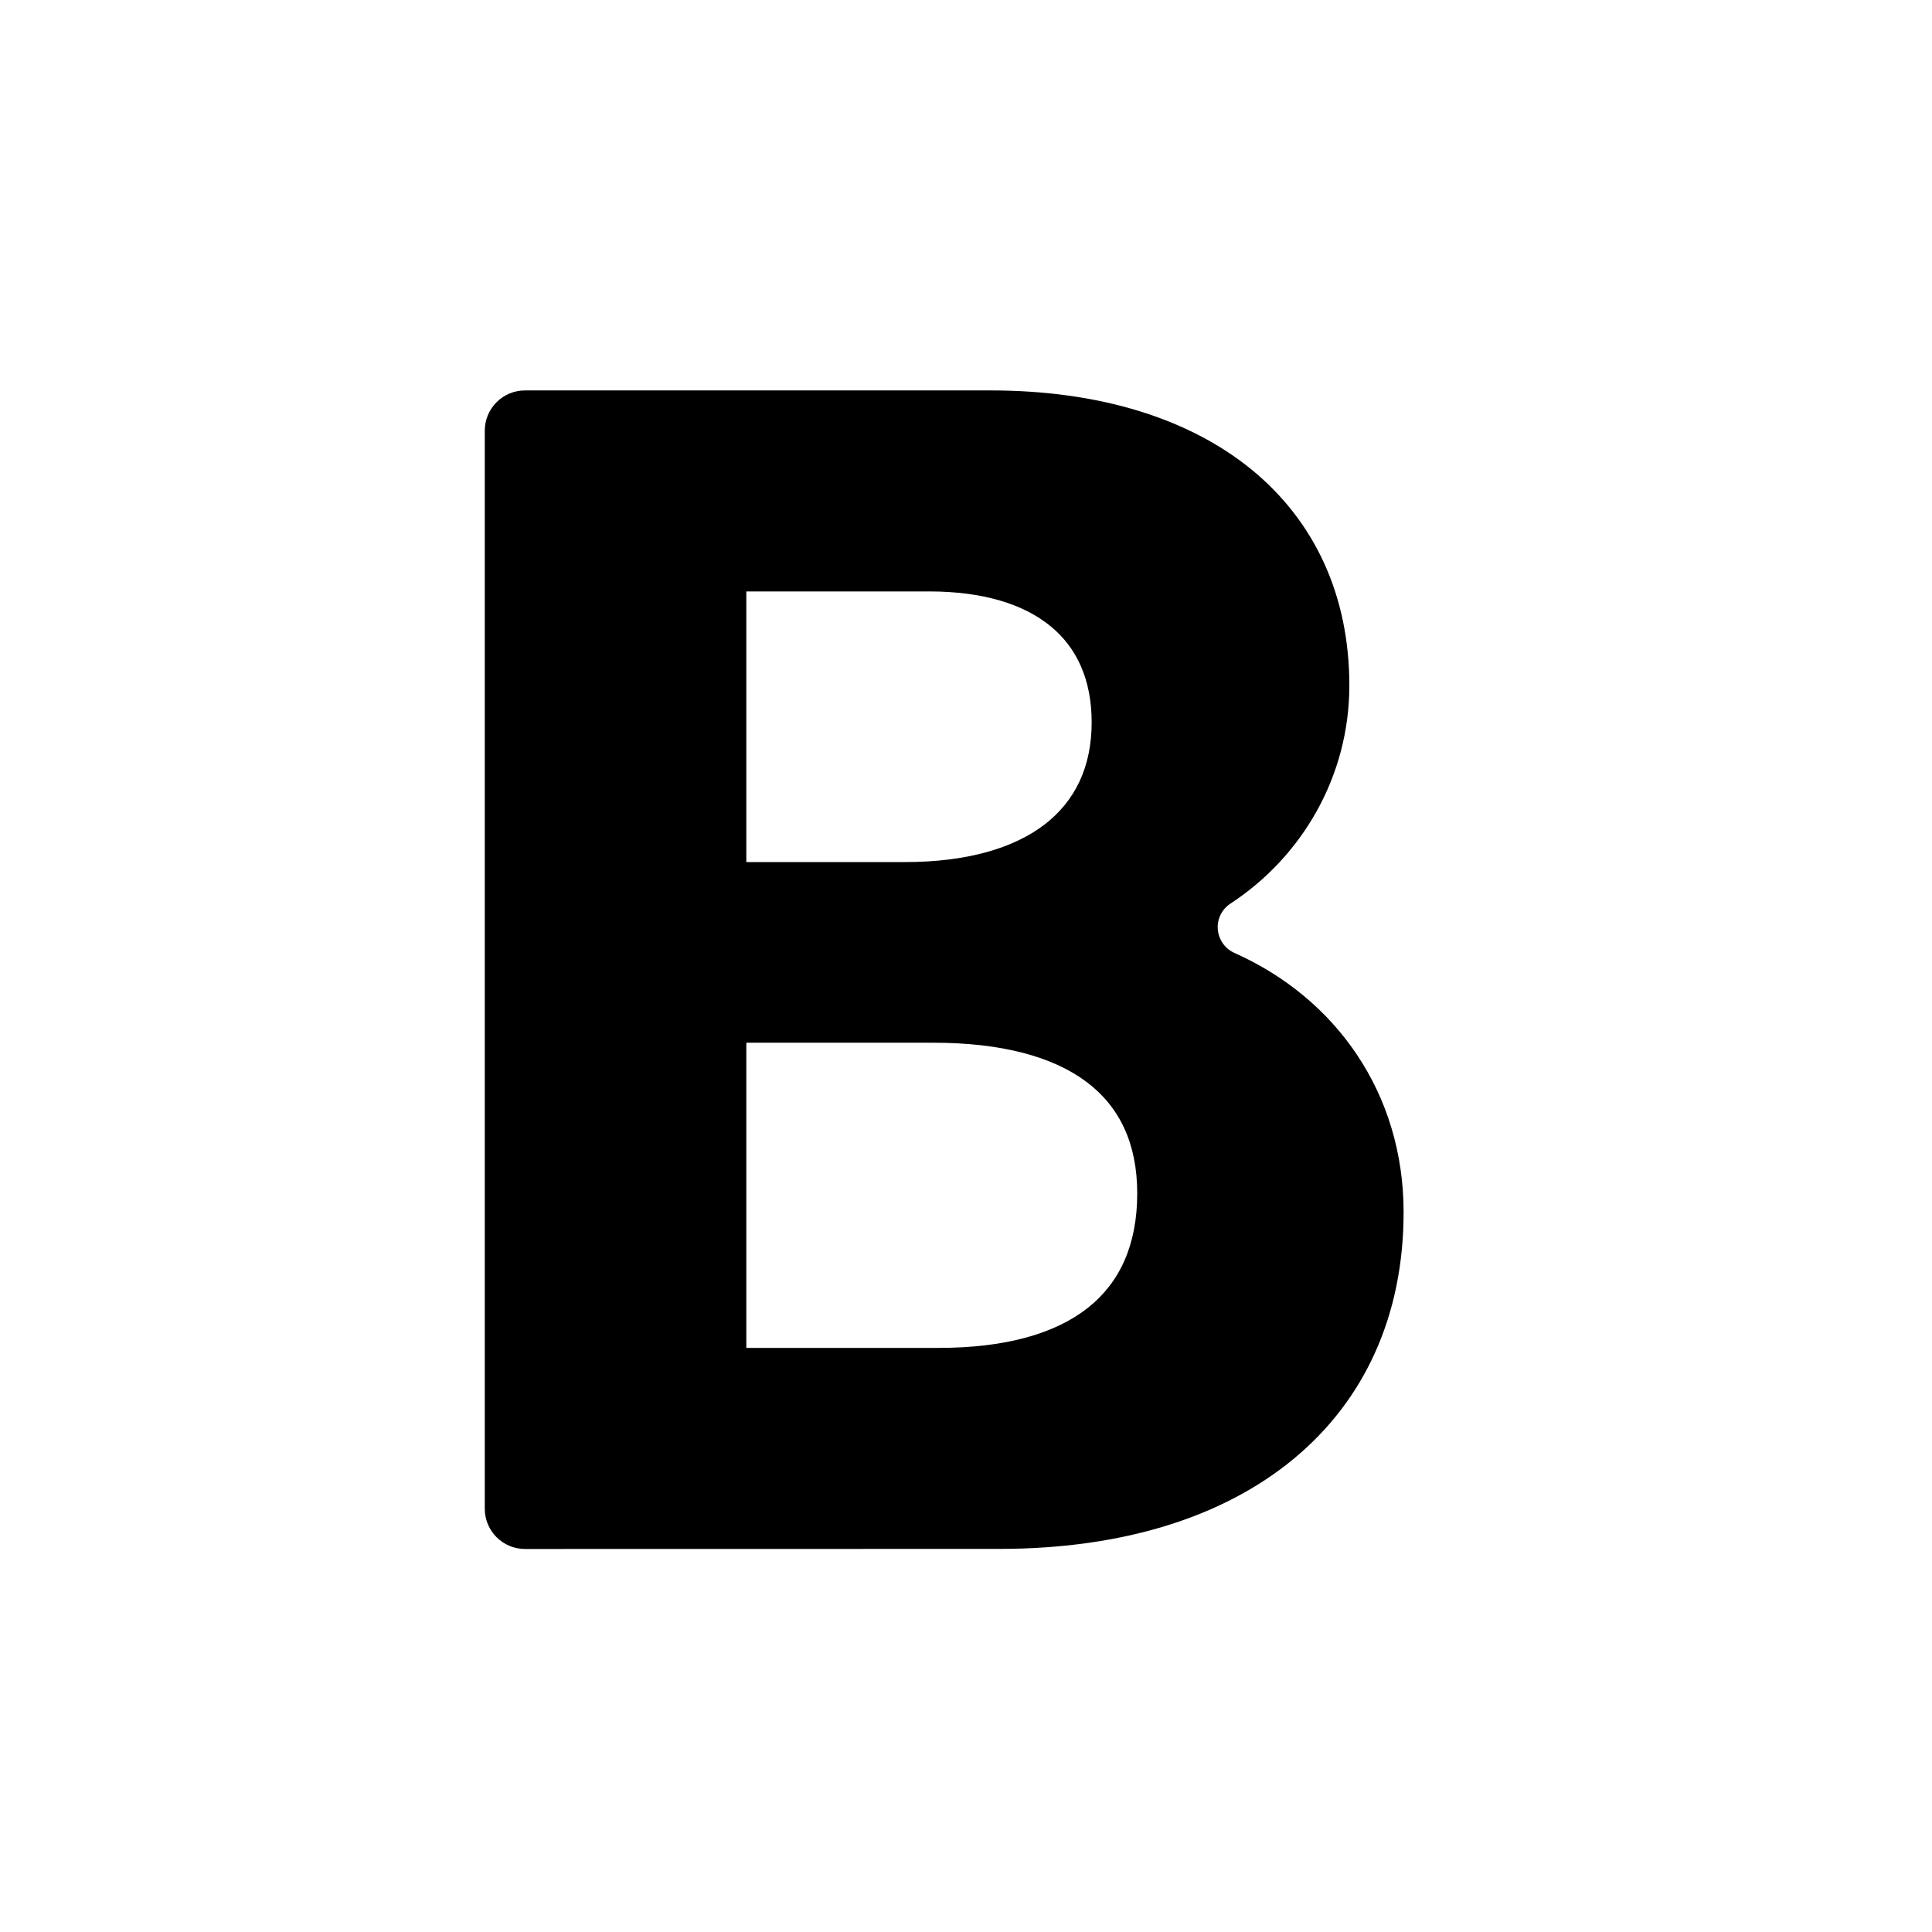
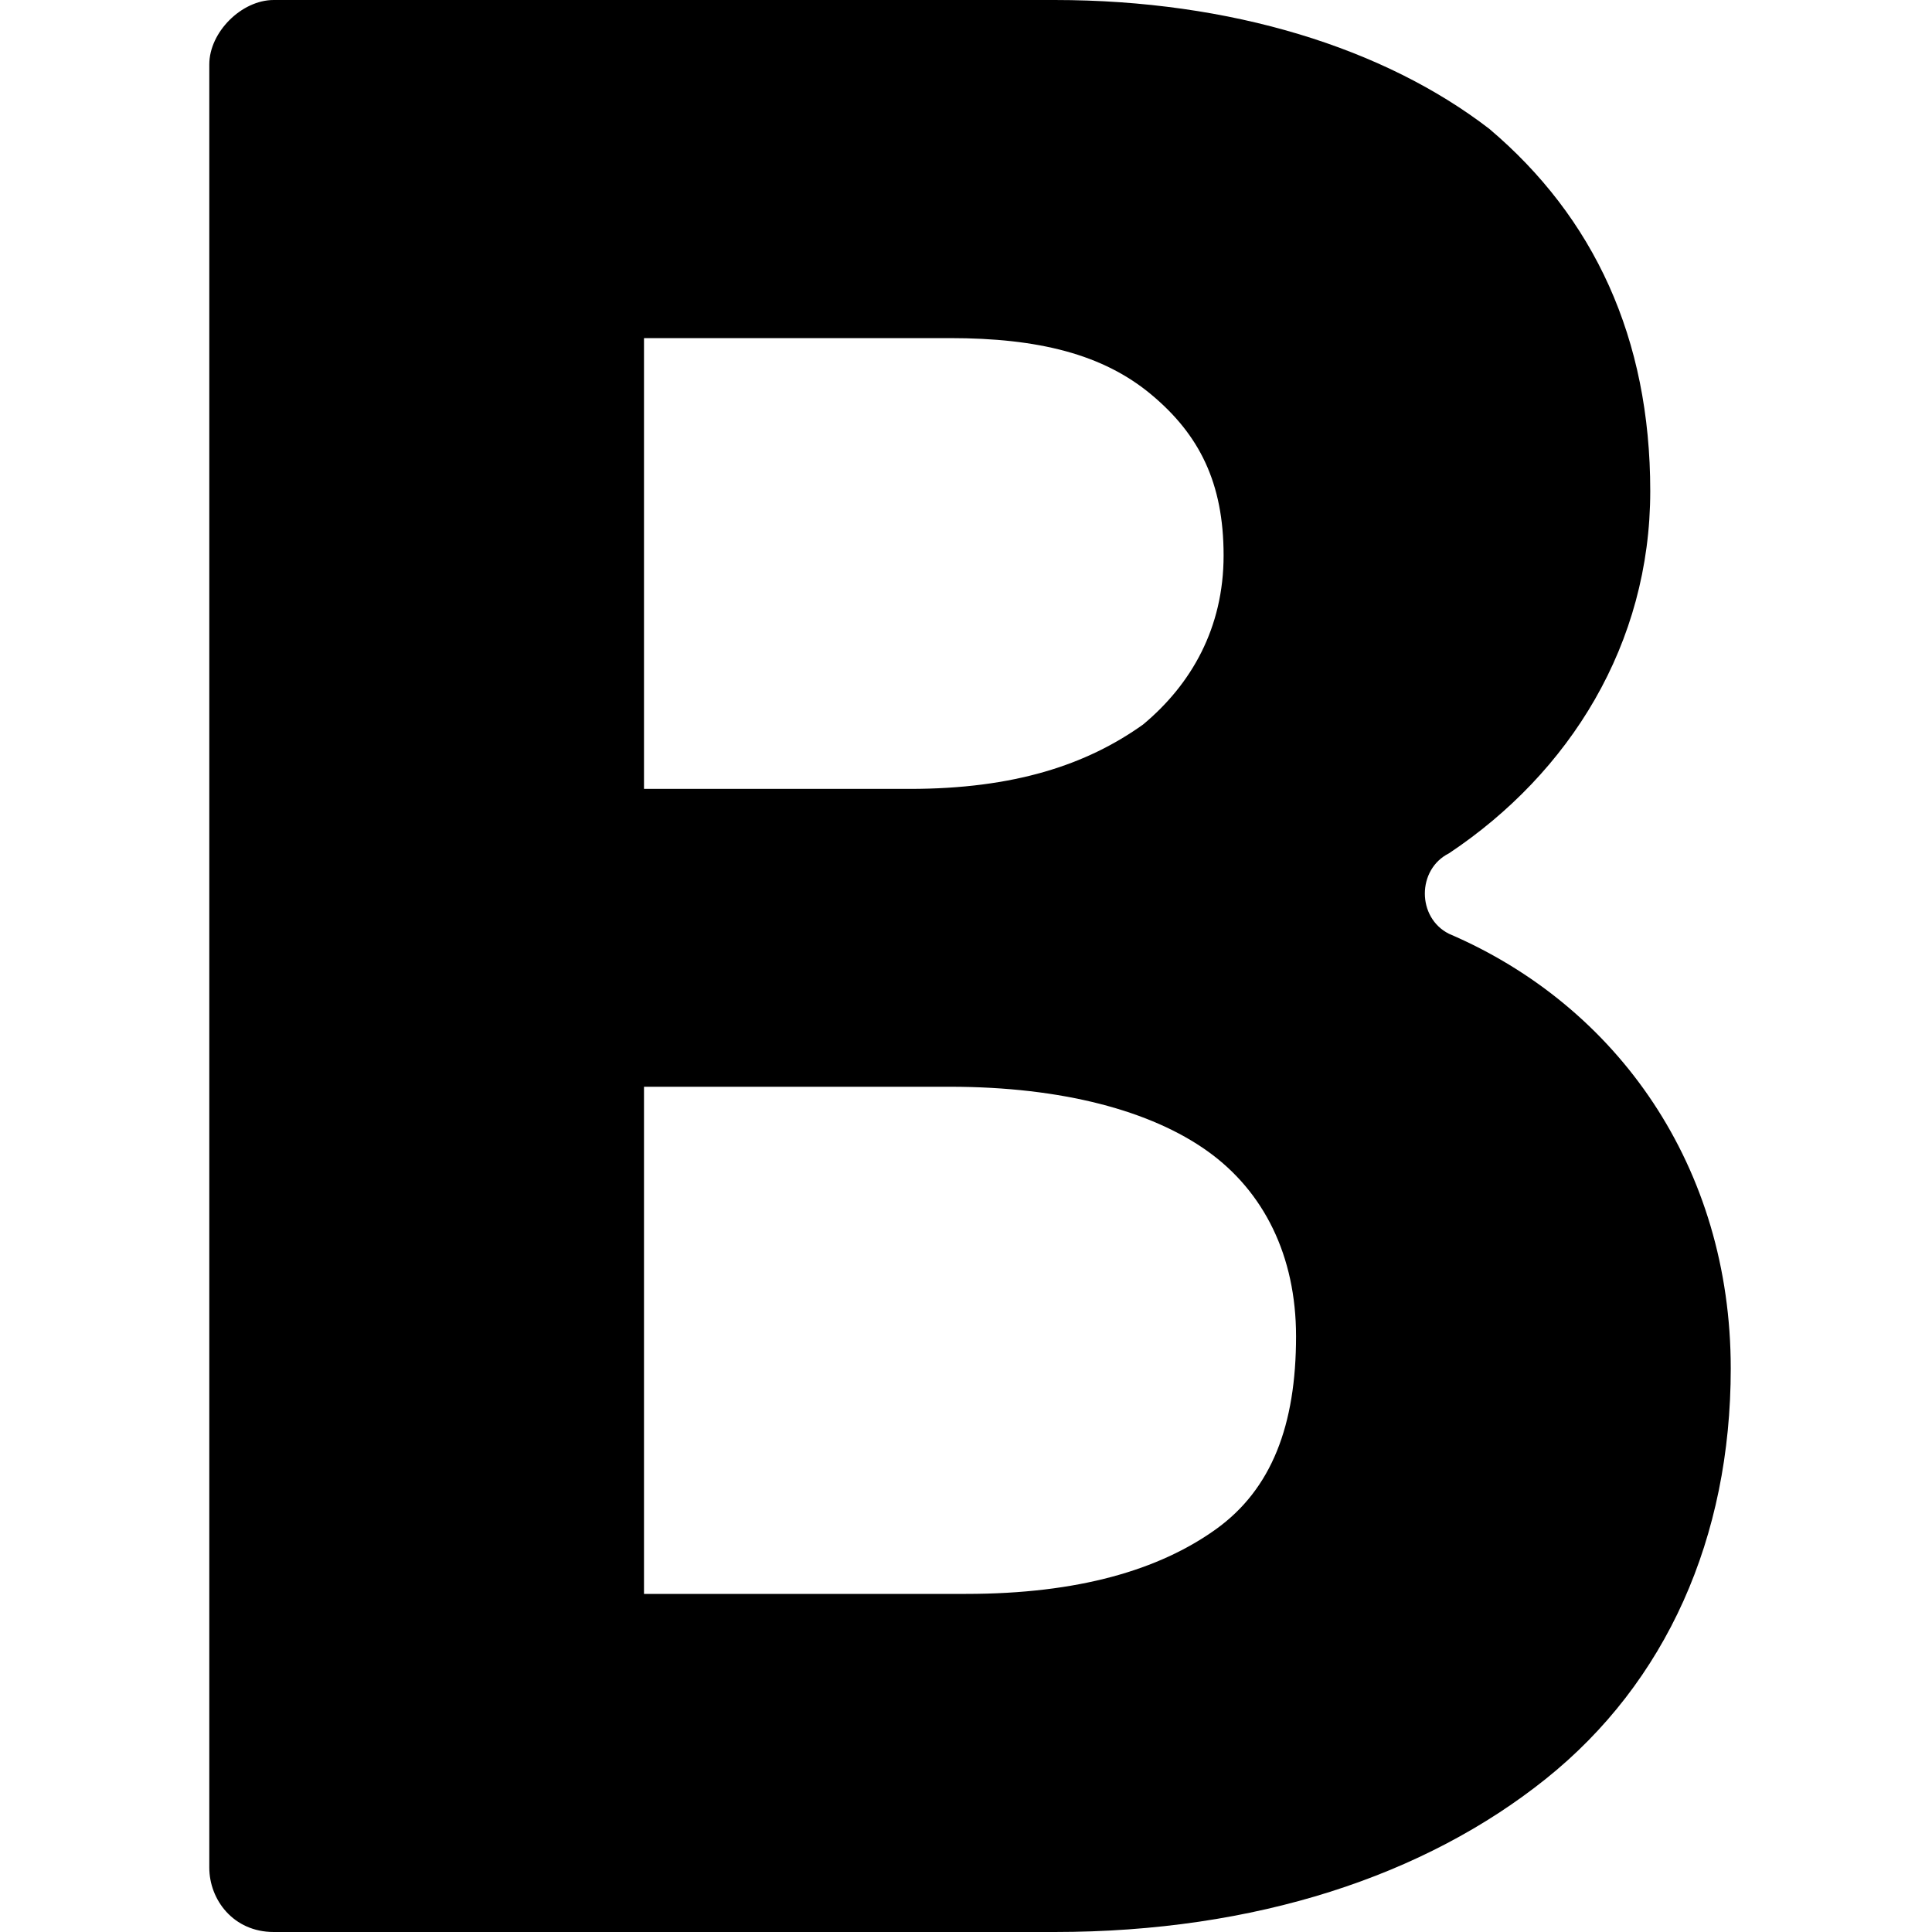
- <svg xmlns="http://www.w3.org/2000/svg" fill="none" height="24" viewBox="0 0 24 24" width="24">
-   <path clip-rule="evenodd" d="m6.522 19.242c-.276 0-.5-.224-.5-.5v-13.392c0-.276.224-.5.5-.5h5.783c1.347 0 2.461.346 3.241.982.783.64 1.216 1.562 1.216 2.683 0 1.129-.587 2.128-1.477 2.71-.107.07-.168.193-.157.321s.09.24.207.292c1.259.56 2.101 1.742 2.101 3.22 0 1.281-.483 2.333-1.363 3.062-.876.727-2.132 1.121-3.66 1.121zm2.749-11.895v3.362h1.969c.767 0 1.348-.17 1.734-.465.38-.291.587-.716.587-1.27 0-.529-.183-.928-.513-1.197-.334-.273-.838-.43-1.505-.43-.757 0-1.515 0-2.272 0zm0 5.605v3.792h2.389c.832 0 1.448-.177 1.853-.497.399-.315.614-.785.614-1.423 0-.62-.22-1.077-.631-1.385-.418-.313-1.052-.486-1.905-.486-.774 0-1.547 0-2.321 0z" fill="#000" fill-rule="evenodd" />
+ <svg xmlns="http://www.w3.org/2000/svg" version="1.1" id="Layer_1" x="0px" y="0px" viewBox="0 0 24 24" style="enable-background:new 0 0 24 24;" xml:space="preserve">
+   <style type="text/css">
+ 	.st0{fill-rule:evenodd;clip-rule:evenodd;}
+ </style>
+   <path class="st0" d="M3.4,24c-0.5,0-0.8-0.4-0.8-0.8V0.8C2.6,0.4,3,0,3.4,0h9.7c2.2,0,4.1,0.6,5.4,1.6c1.3,1.1,2,2.6,2,4.5  s-1,3.5-2.5,4.5c-0.2,0.1-0.3,0.3-0.3,0.5s0.1,0.4,0.3,0.5c2.1,0.9,3.5,2.9,3.5,5.4c0,2.1-0.8,3.9-2.3,5.1S15.6,24,13.1,24H3.4z   M8,4.2v5.6h3.3c1.3,0,2.2-0.3,2.9-0.8c0.6-0.5,1-1.2,1-2.1s-0.3-1.5-0.9-2c-0.6-0.5-1.4-0.7-2.5-0.7C10.4,4.2,9.2,4.2,8,4.2z   M8,13.5v6.3h4c1.4,0,2.4-0.3,3.1-0.8c0.7-0.5,1-1.3,1-2.4c0-1-0.4-1.8-1.1-2.3c-0.7-0.5-1.8-0.8-3.2-0.8C10.6,13.5,9.2,13.5,8,13.5  z" />
</svg>
